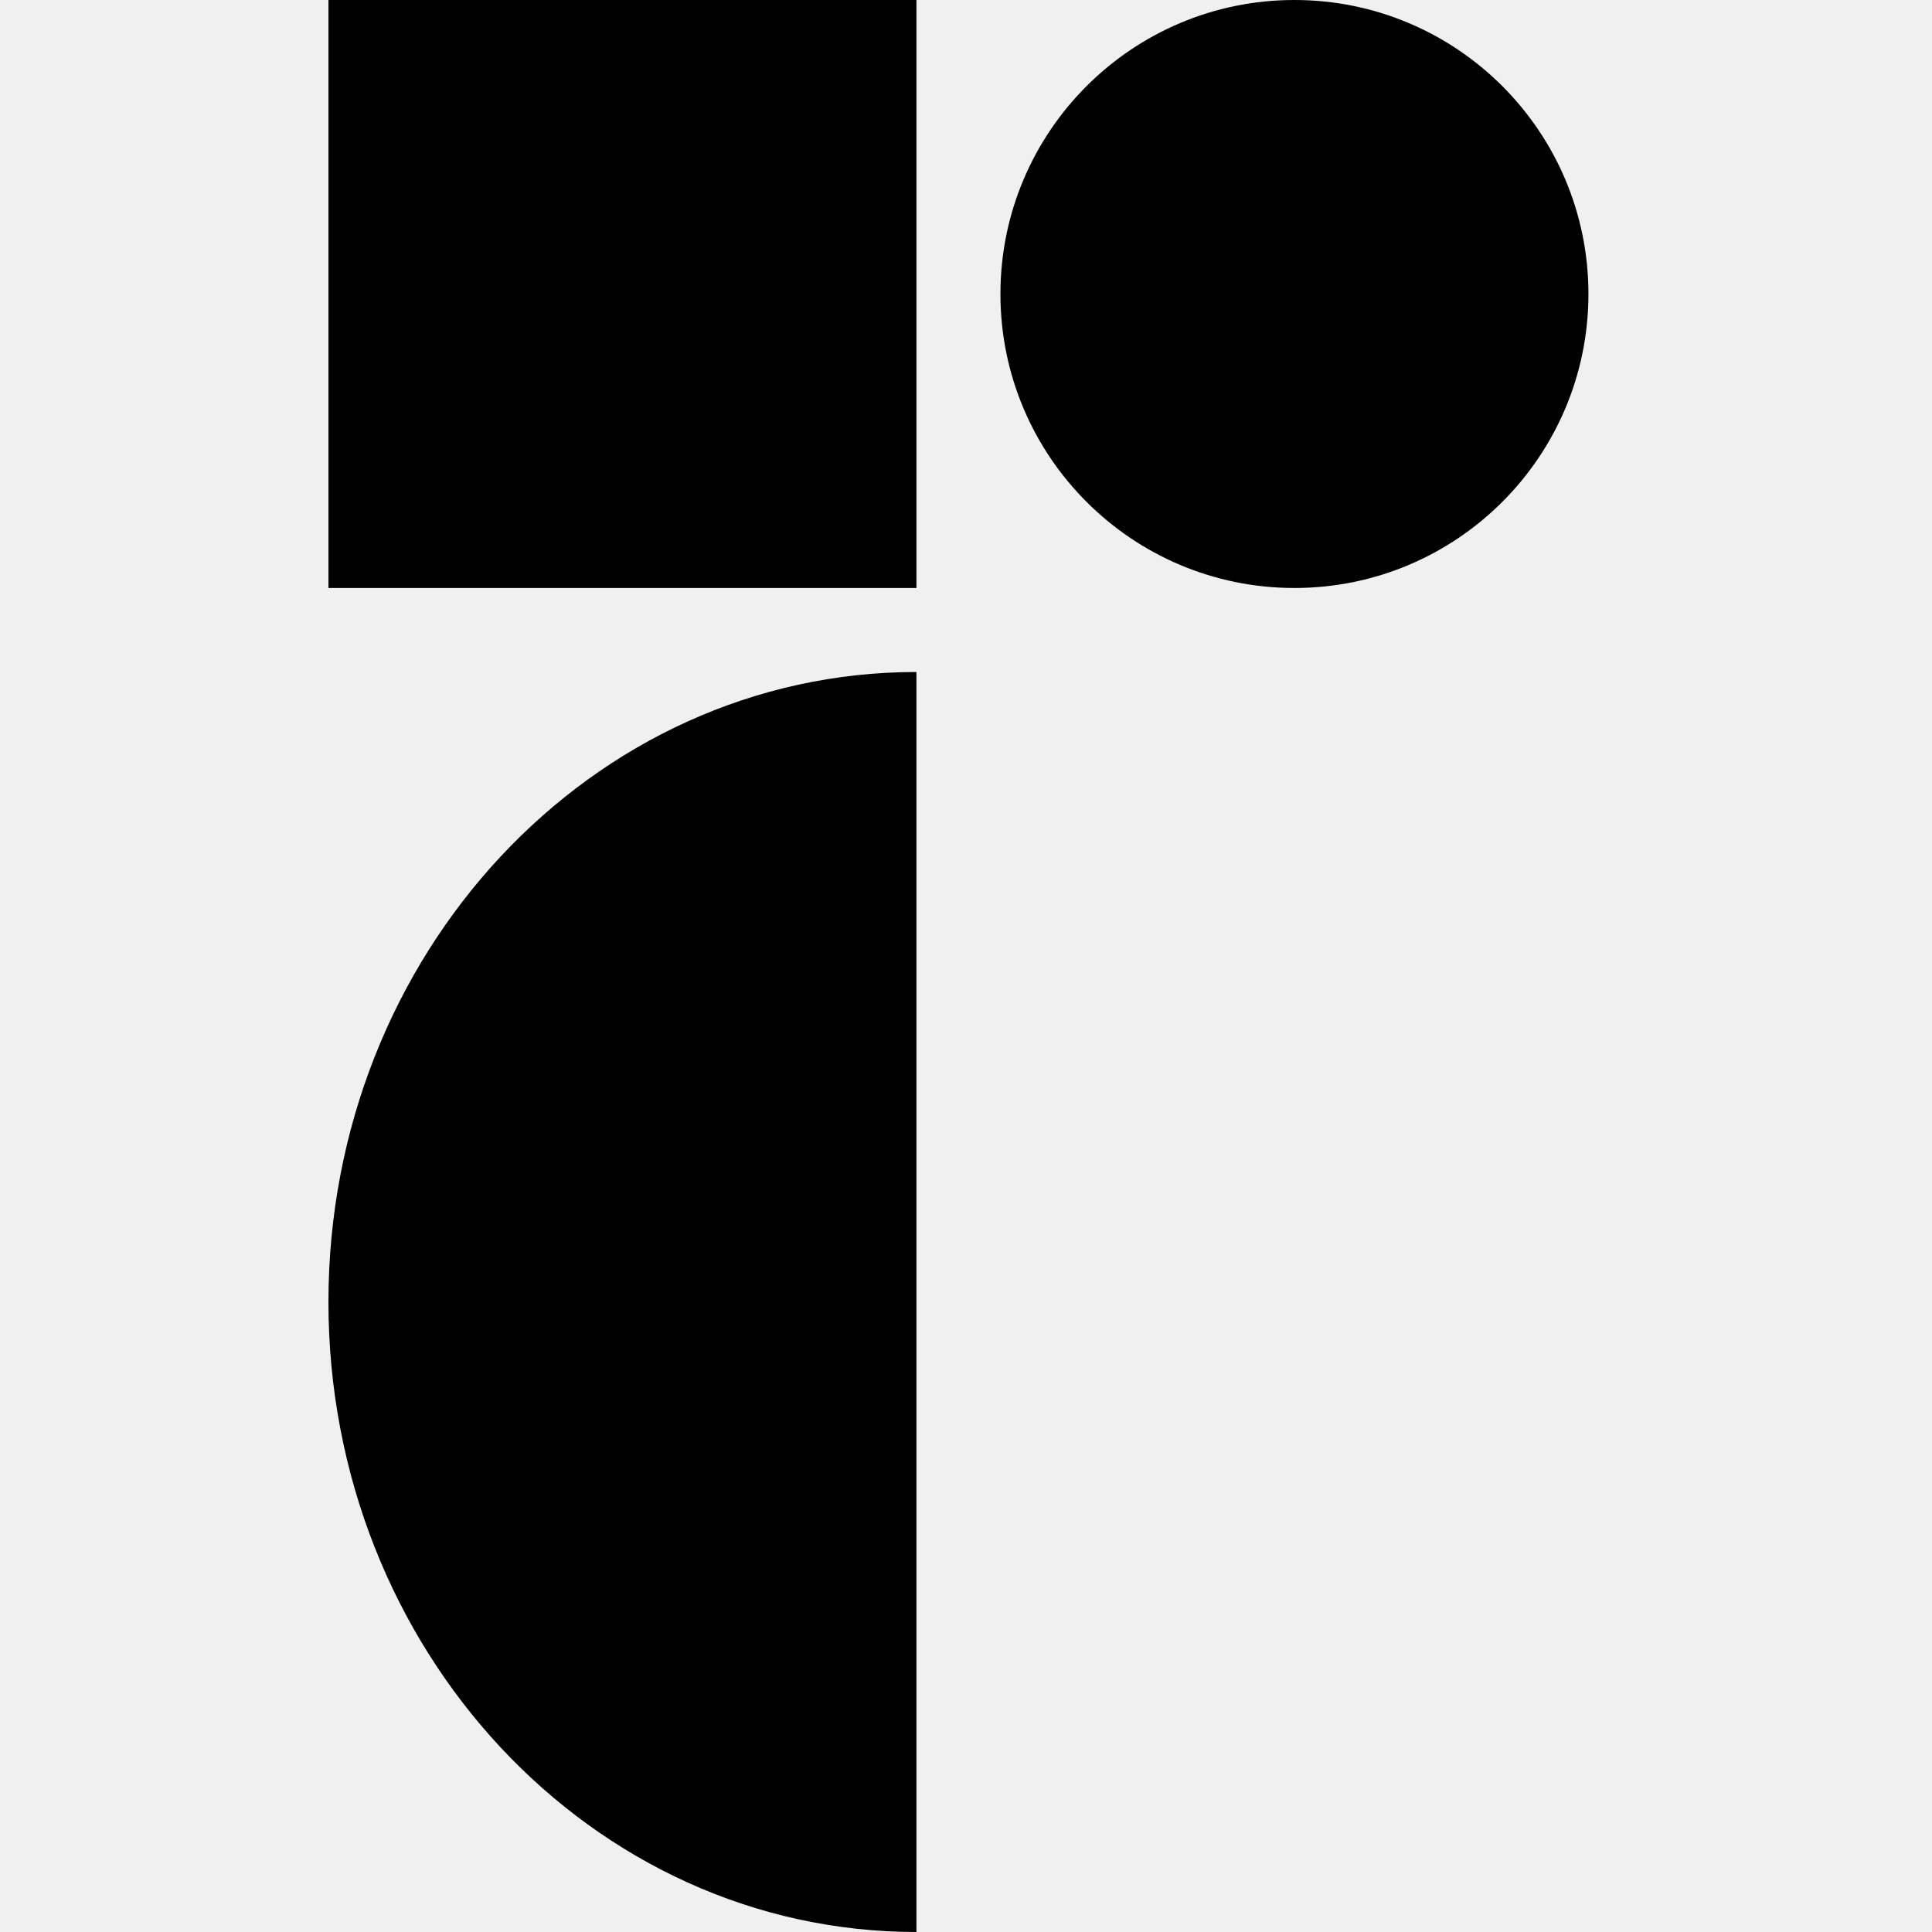
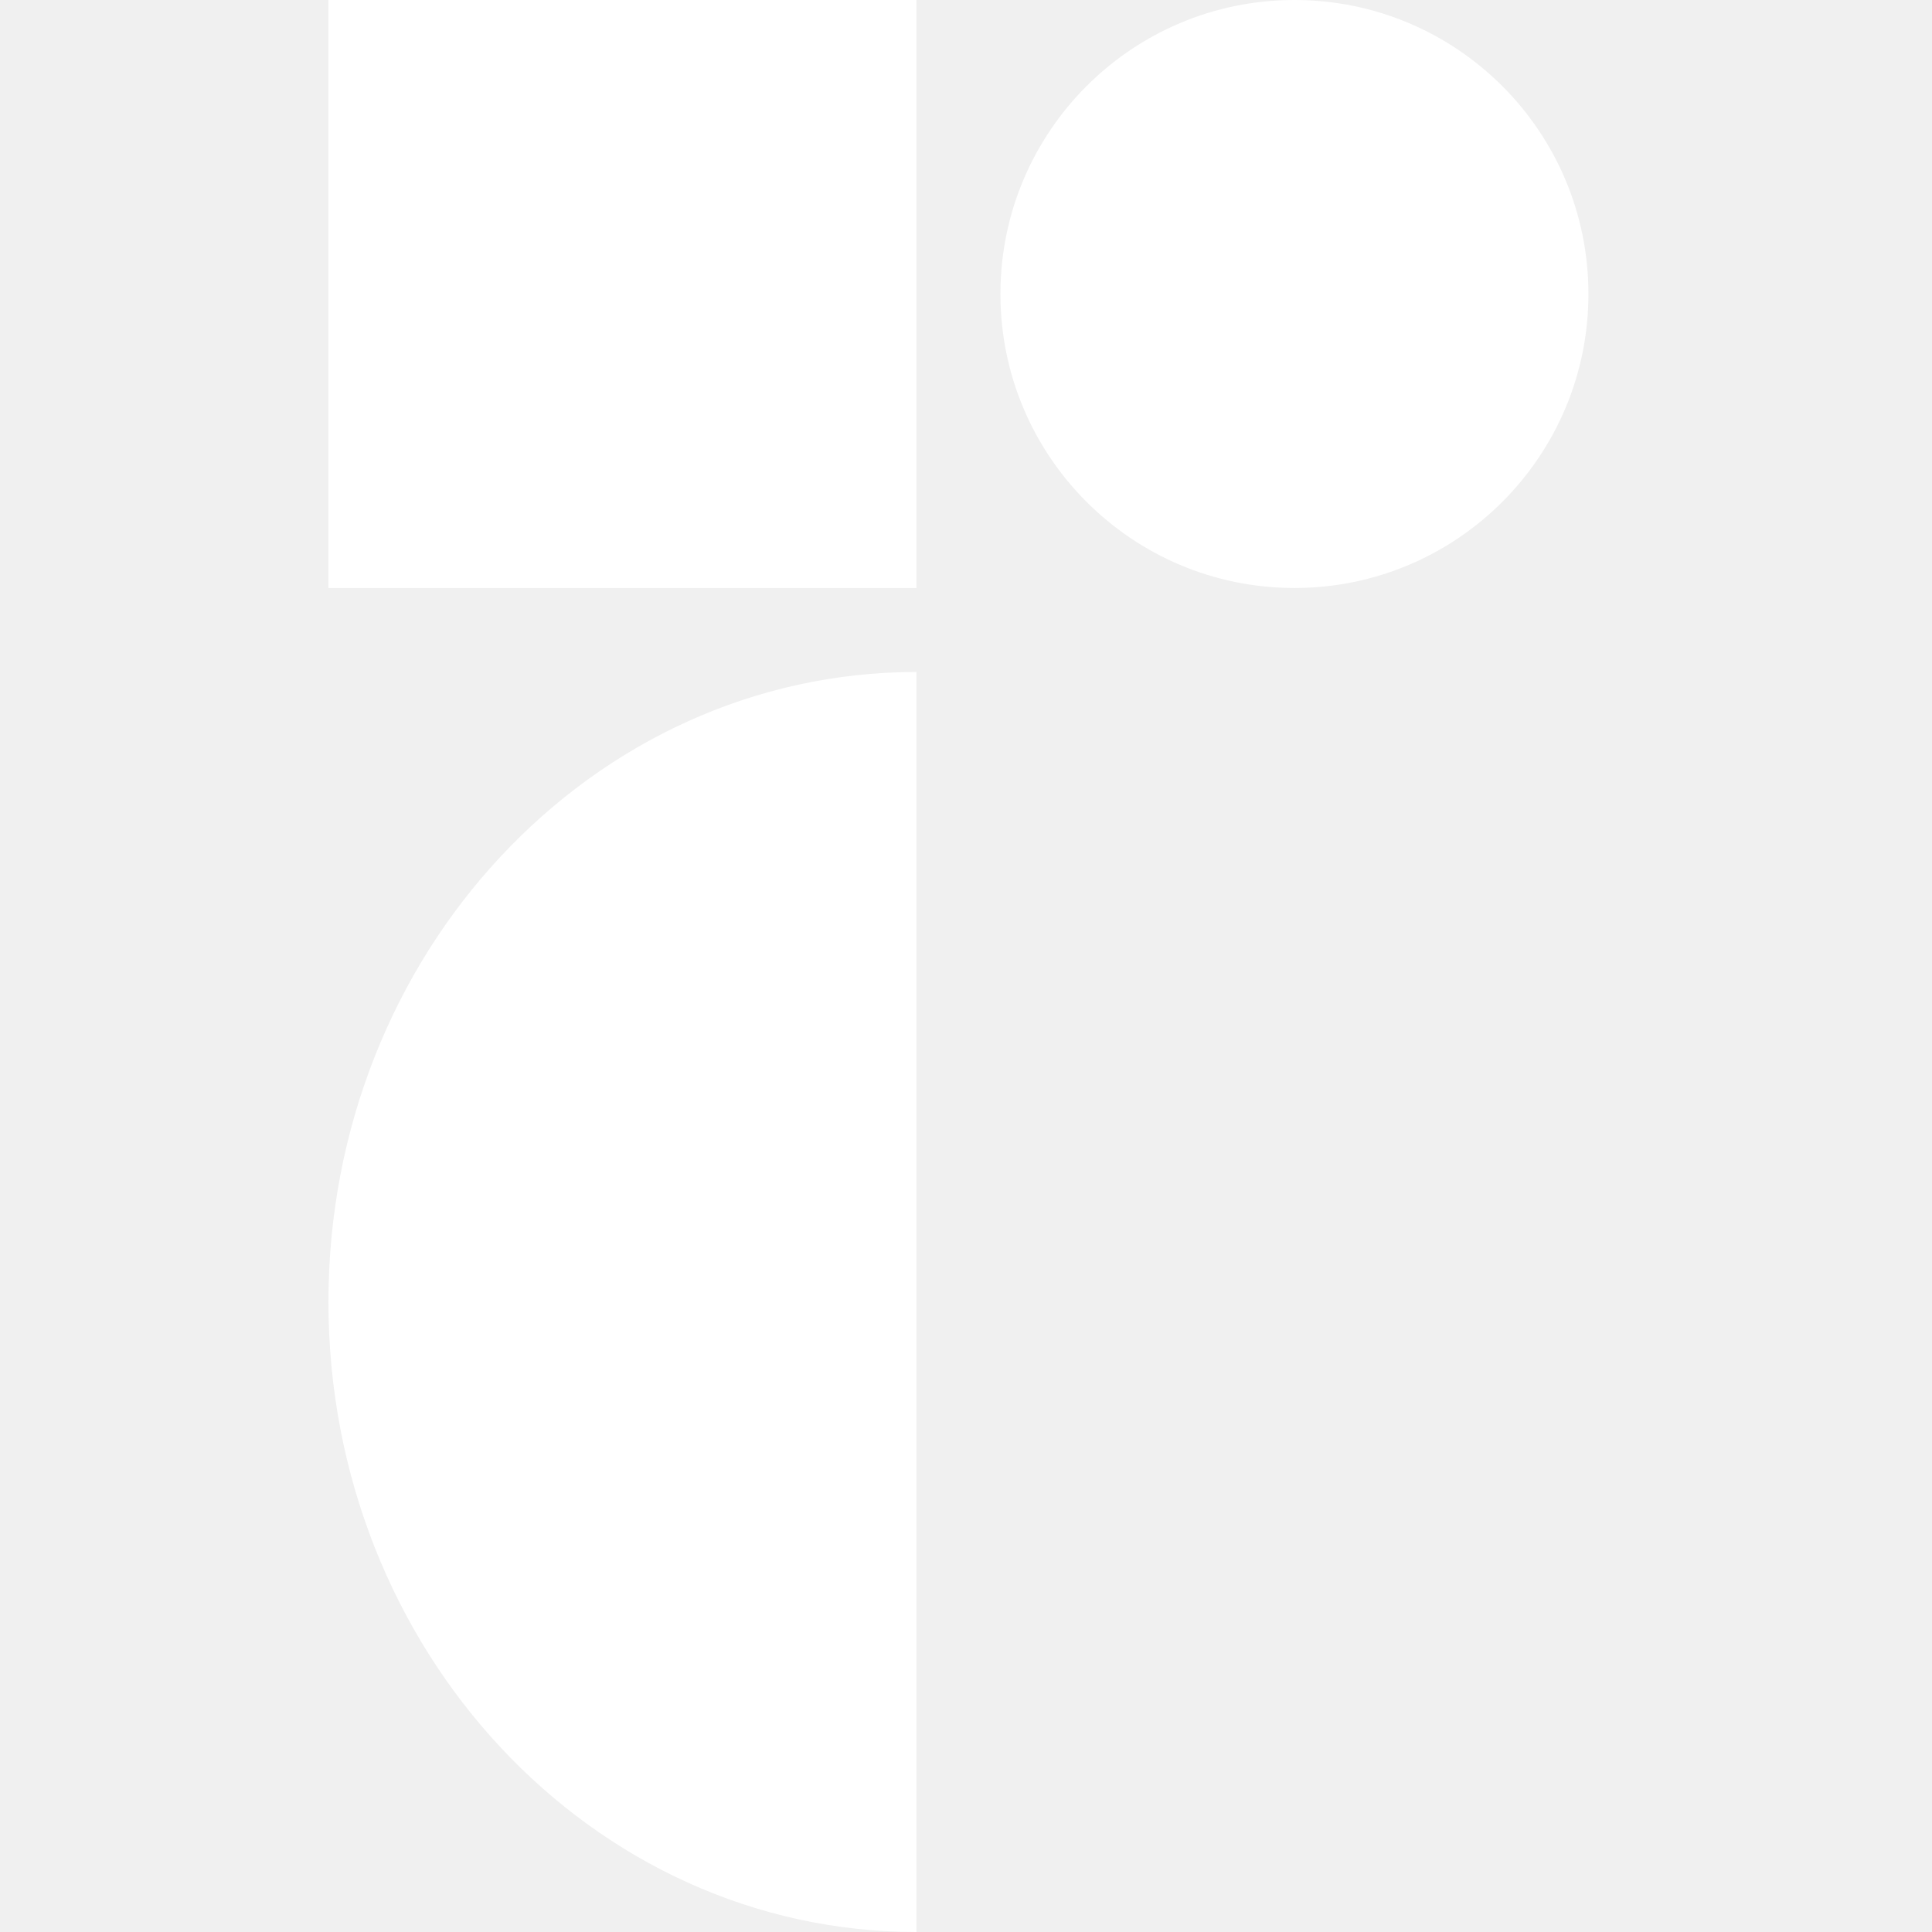
<svg xmlns="http://www.w3.org/2000/svg" width="100" height="100" viewBox="0 0 100 100" fill="none">
  <g id="radixui">
    <g id="radixui_2">
-       <path id="Vector" d="M47.435 100C30.626 100 17 85.401 17 67.391C17 49.382 30.626 34.782 47.435 34.782V100Z" fill="black" />
-       <path id="Vector_2" d="M47.435 -0H17V30.434H47.435V-0Z" fill="black" />
-       <path id="Vector_3" d="M67 30.434C75.404 30.434 82.217 23.621 82.217 15.217C82.217 6.813 75.404 -0 67 -0C58.596 -0 51.782 6.813 51.782 15.217C51.782 23.621 58.596 30.434 67 30.434Z" fill="black" />
+       <path id="Vector" d="M47.435 100C30.626 100 17 85.401 17 67.391C17 49.382 30.626 34.782 47.435 34.782V100Z" fill="white" />
+       <path id="Vector_2" d="M47.435 -0H17V30.434H47.435V-0Z" fill="white" />
+       <path id="Vector_3" d="M67 30.434C75.404 30.434 82.217 23.621 82.217 15.217C82.217 6.813 75.404 -0 67 -0C58.596 -0 51.782 6.813 51.782 15.217C51.782 23.621 58.596 30.434 67 30.434Z" fill="white" />
    </g>
  </g>
</svg>
